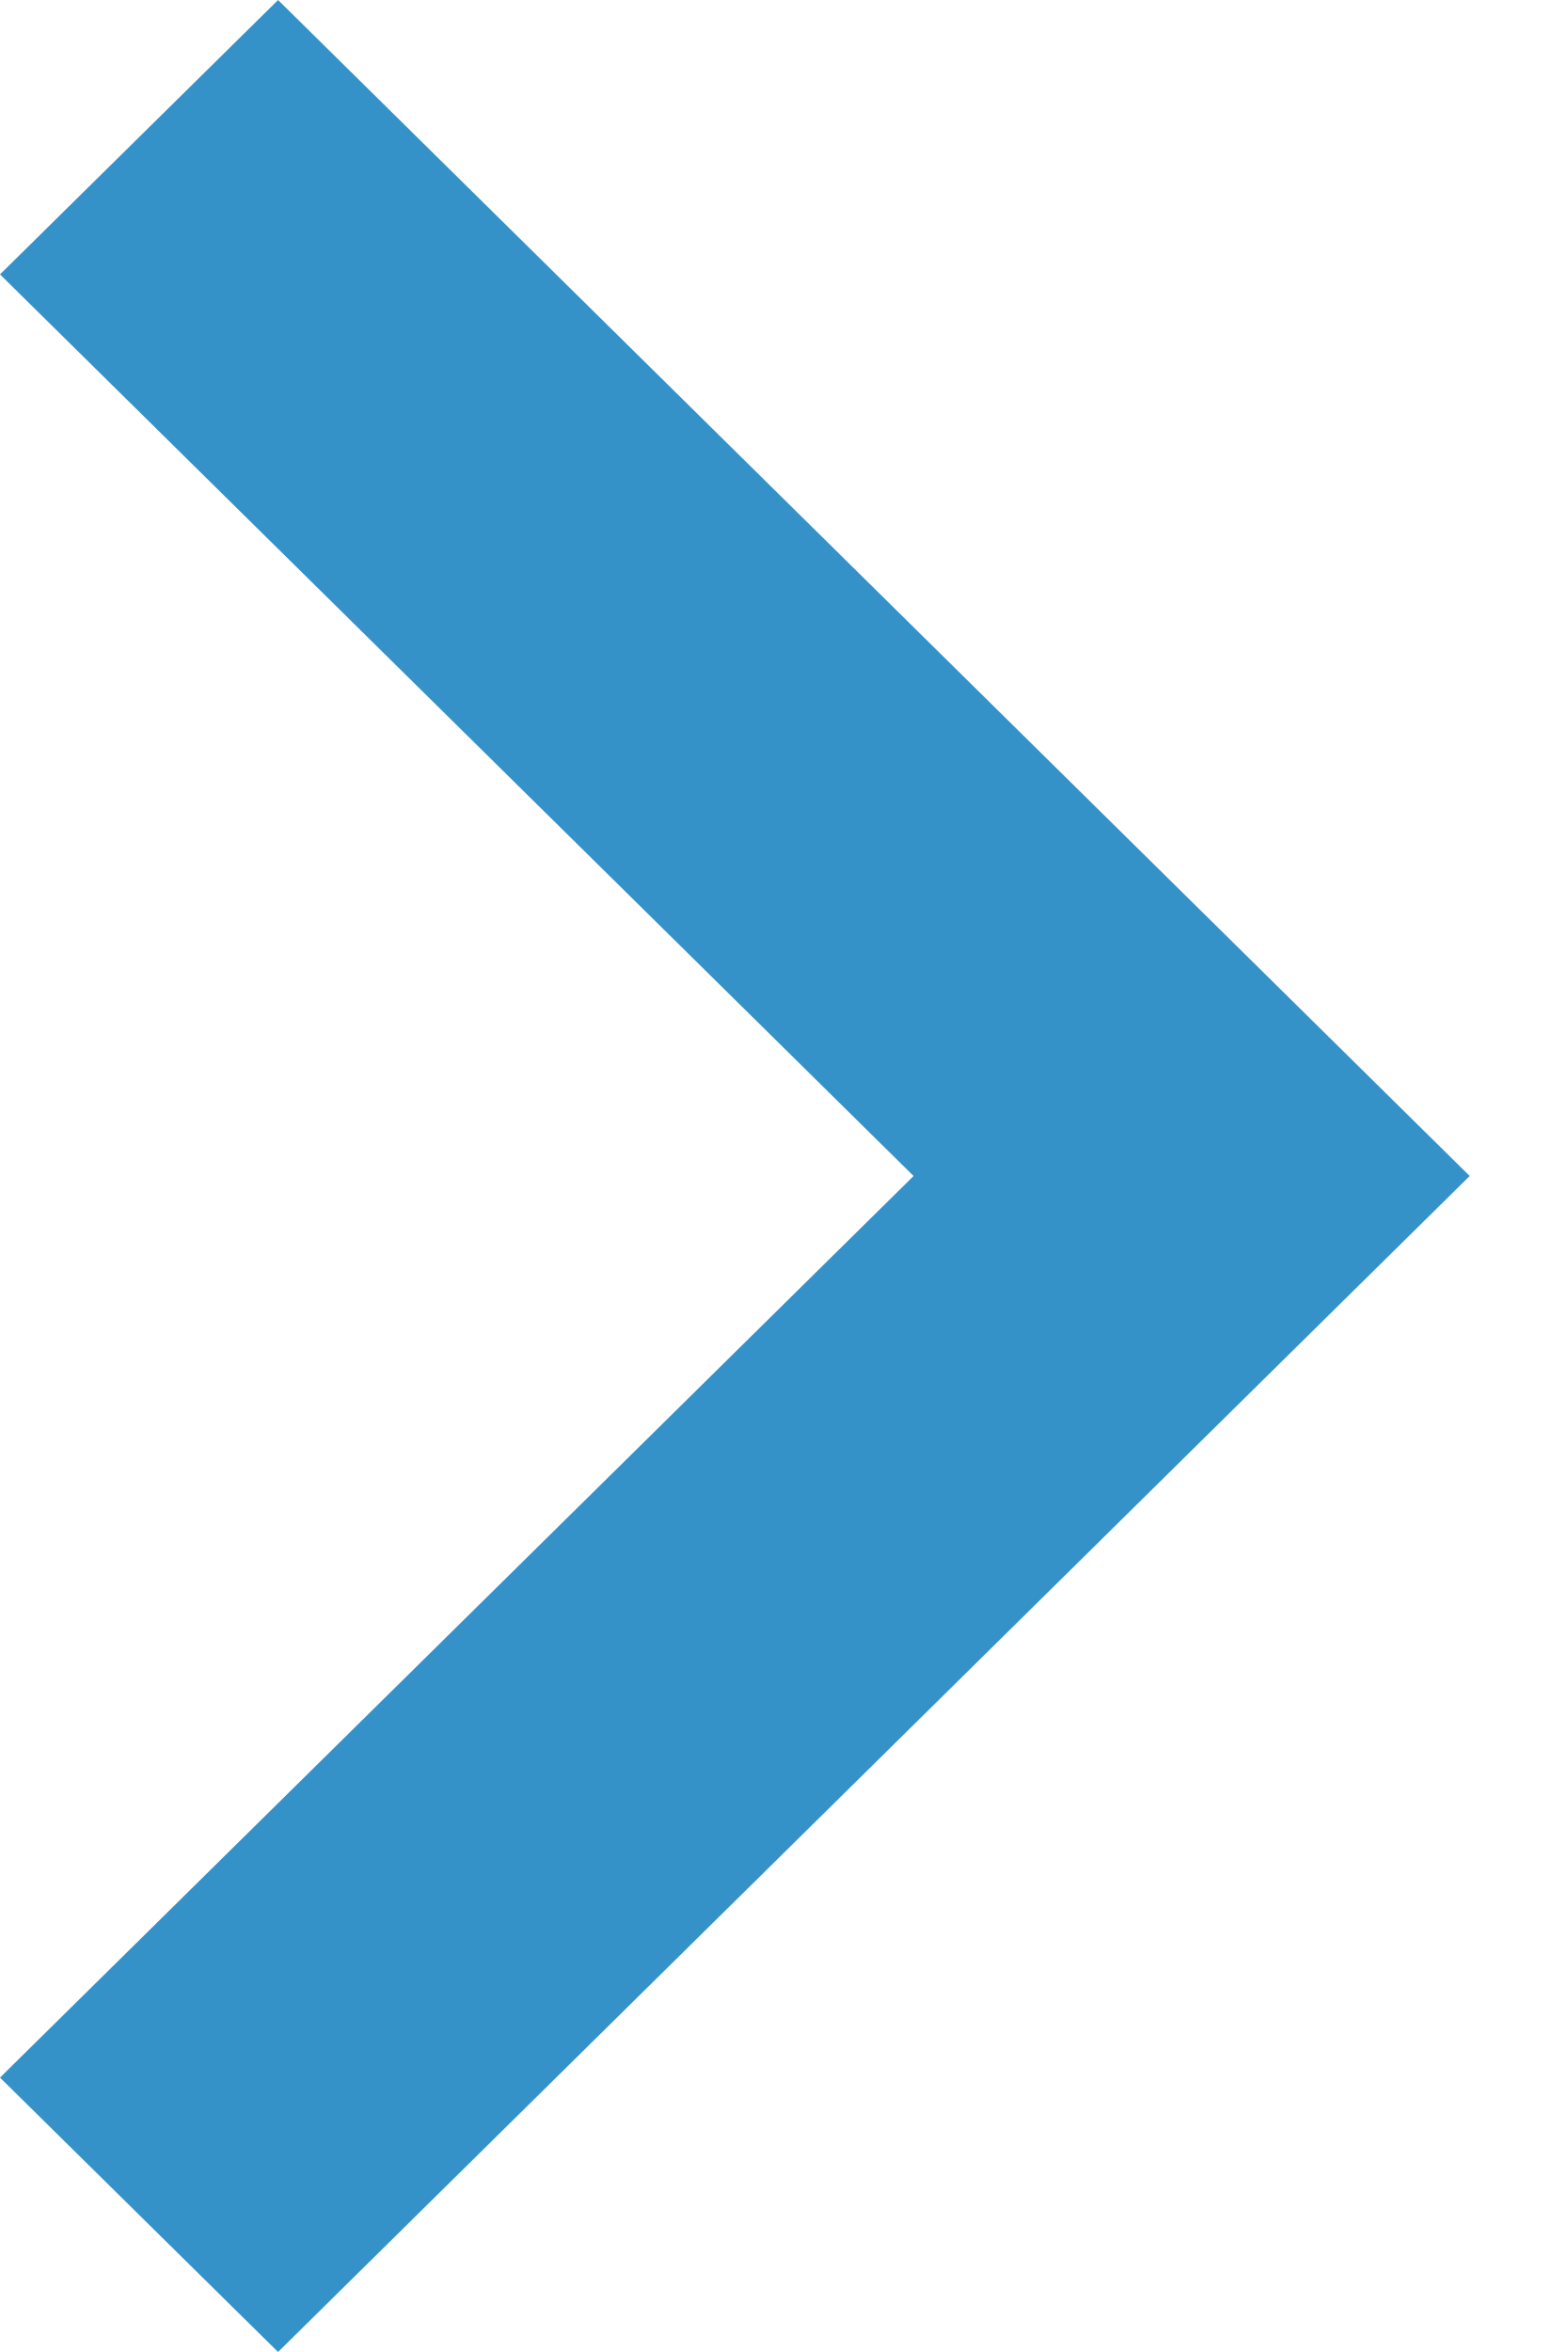
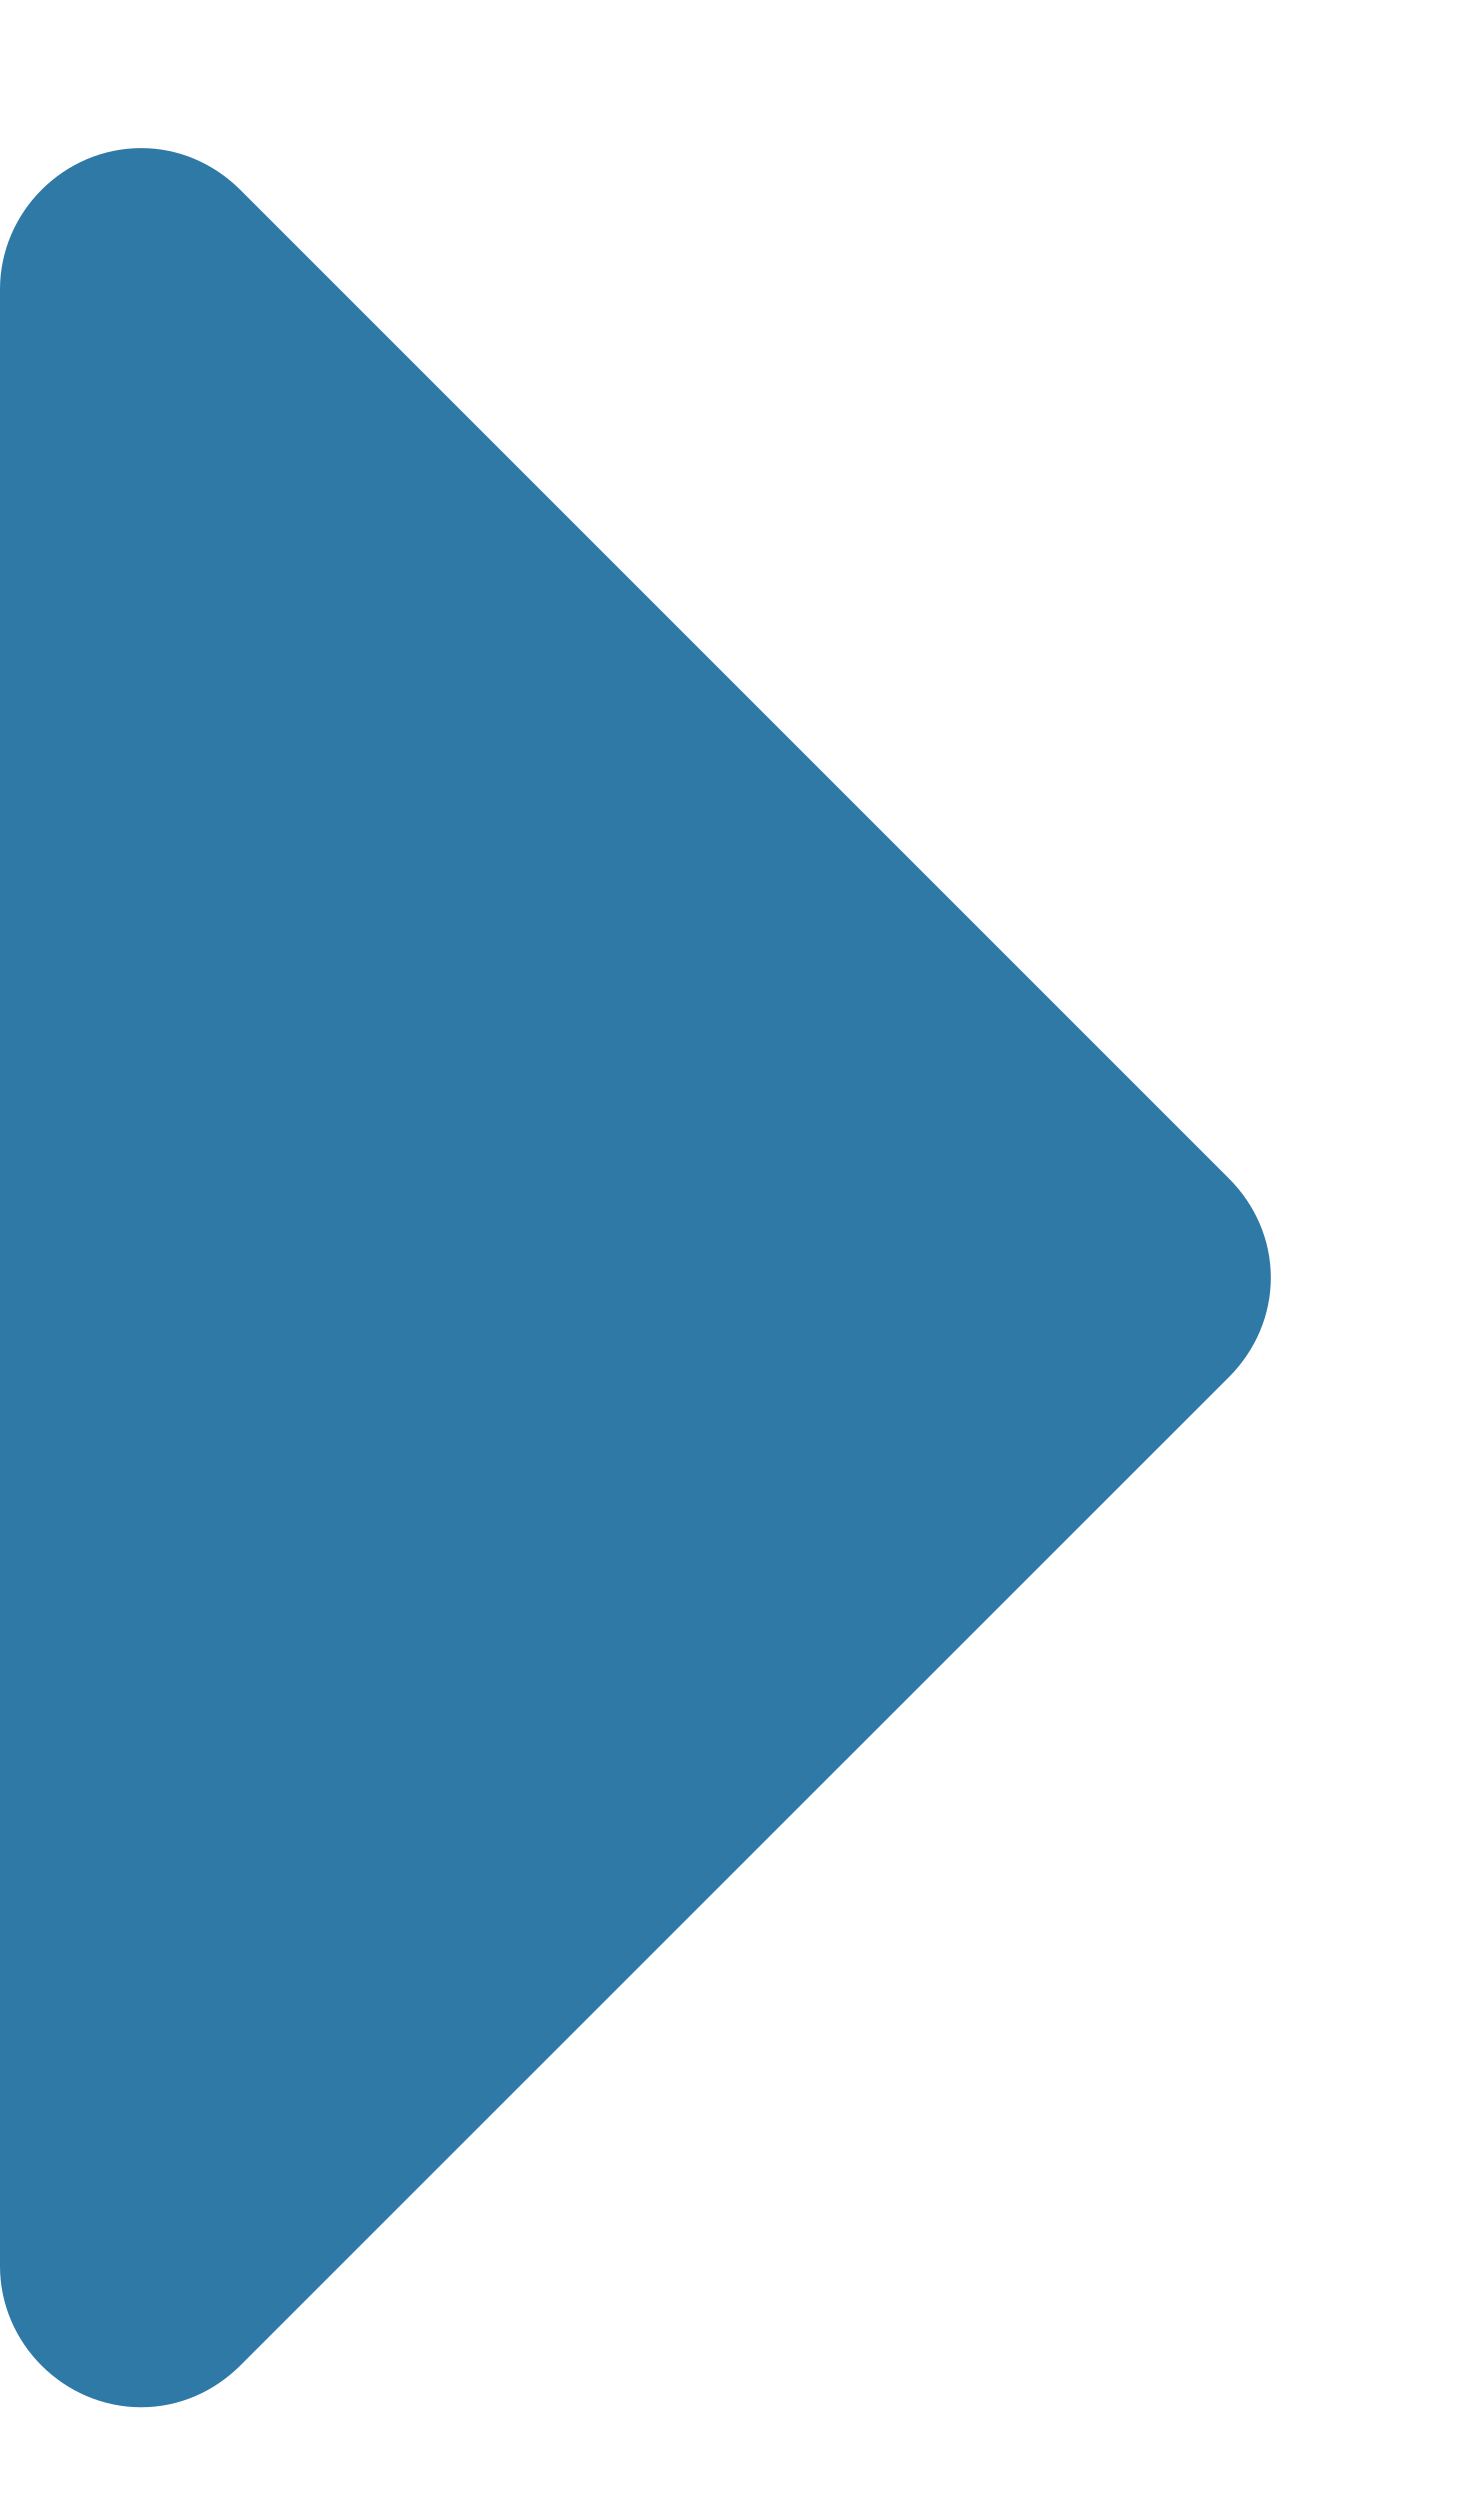
- <svg xmlns="http://www.w3.org/2000/svg" width="8px" height="12px" viewBox="0 0 8 12" version="1.1">
+ <svg xmlns="http://www.w3.org/2000/svg" width="7px" height="12px" viewBox="0 0 7 12" version="1.1">
  <g id="full-design" stroke="none" stroke-width="1" fill="none" fill-rule="evenodd">
-     <g id="mockup-07" transform="translate(-1289, -702)" fill="#3492C9">
-       <g id="Pagination/Full-bar/-Control-hover" transform="translate(64, 688)">
-         <g id="Page-controls" transform="translate(1018, 11)">
-           <g id="Icon/UI/Chevron/Light-UI" transform="translate(210.75, 9) scale(-1, 1) rotate(180) translate(-210.75, -9) translate(207, 3)">
-             <g id="Chevron-/-Light-UI" transform="translate(3.75, 6) scale(-1, 1) rotate(90) translate(-3.75, -6) translate(-2.25, 2.25)">
-               <polygon id="Shape" points="10.6 0 6 4.662 1.4 0 2.27373675e-13 1.419 6 7.5 12 1.419" />
-             </g>
-           </g>
-         </g>
+     <g id="mockup-07-copy-2" transform="translate(-1232, -700)" fill="#2E79A6">
+       <g id="Pagination-1" transform="translate(946, 687.7109)">
+         <path d="M292.1,18.422 C292.1,18.242 292.026,18.073 291.899,17.946 L287.154,13.201 C287.027,13.074 286.858,13 286.678,13 C286.307,13 286,13.307 286,13.678 L286,23.167 C286,23.537 286.307,23.844 286.678,23.844 C286.858,23.844 287.027,23.77 287.154,23.643 L291.899,18.899 C292.026,18.772 292.1,18.602 292.1,18.422 L292.1,18.422 Z" id="&gt;" />
      </g>
    </g>
  </g>
</svg>
